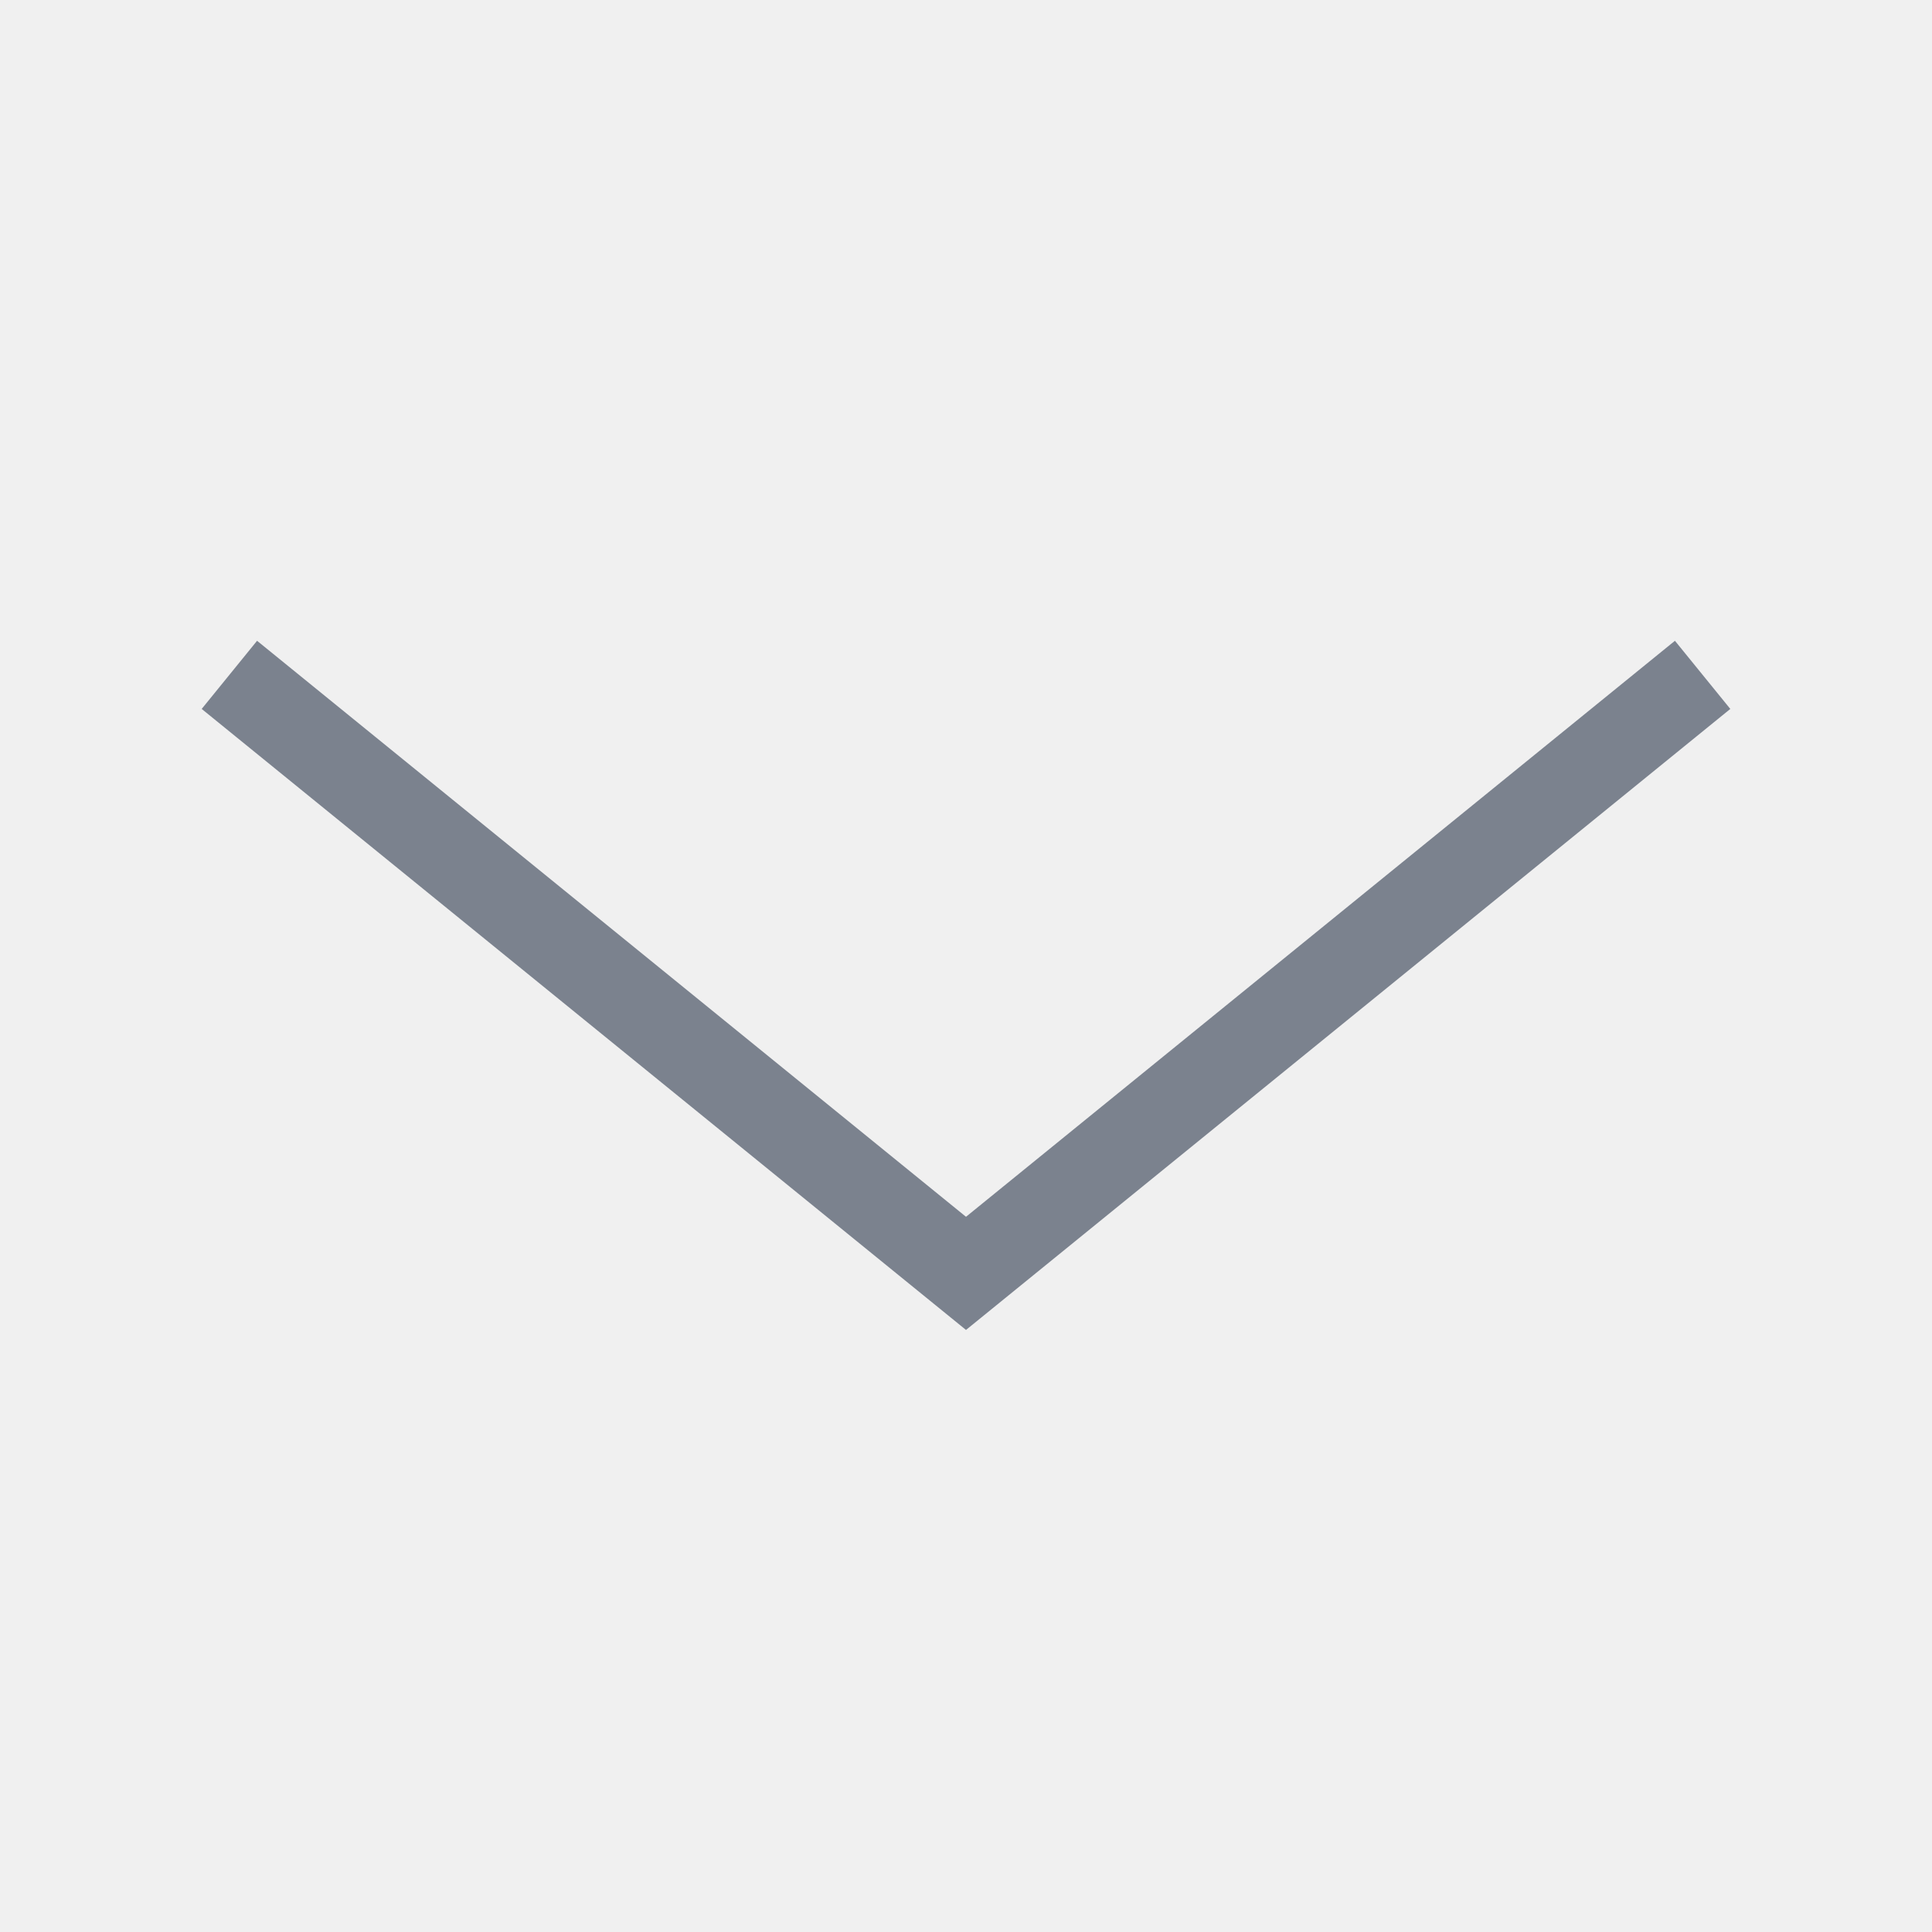
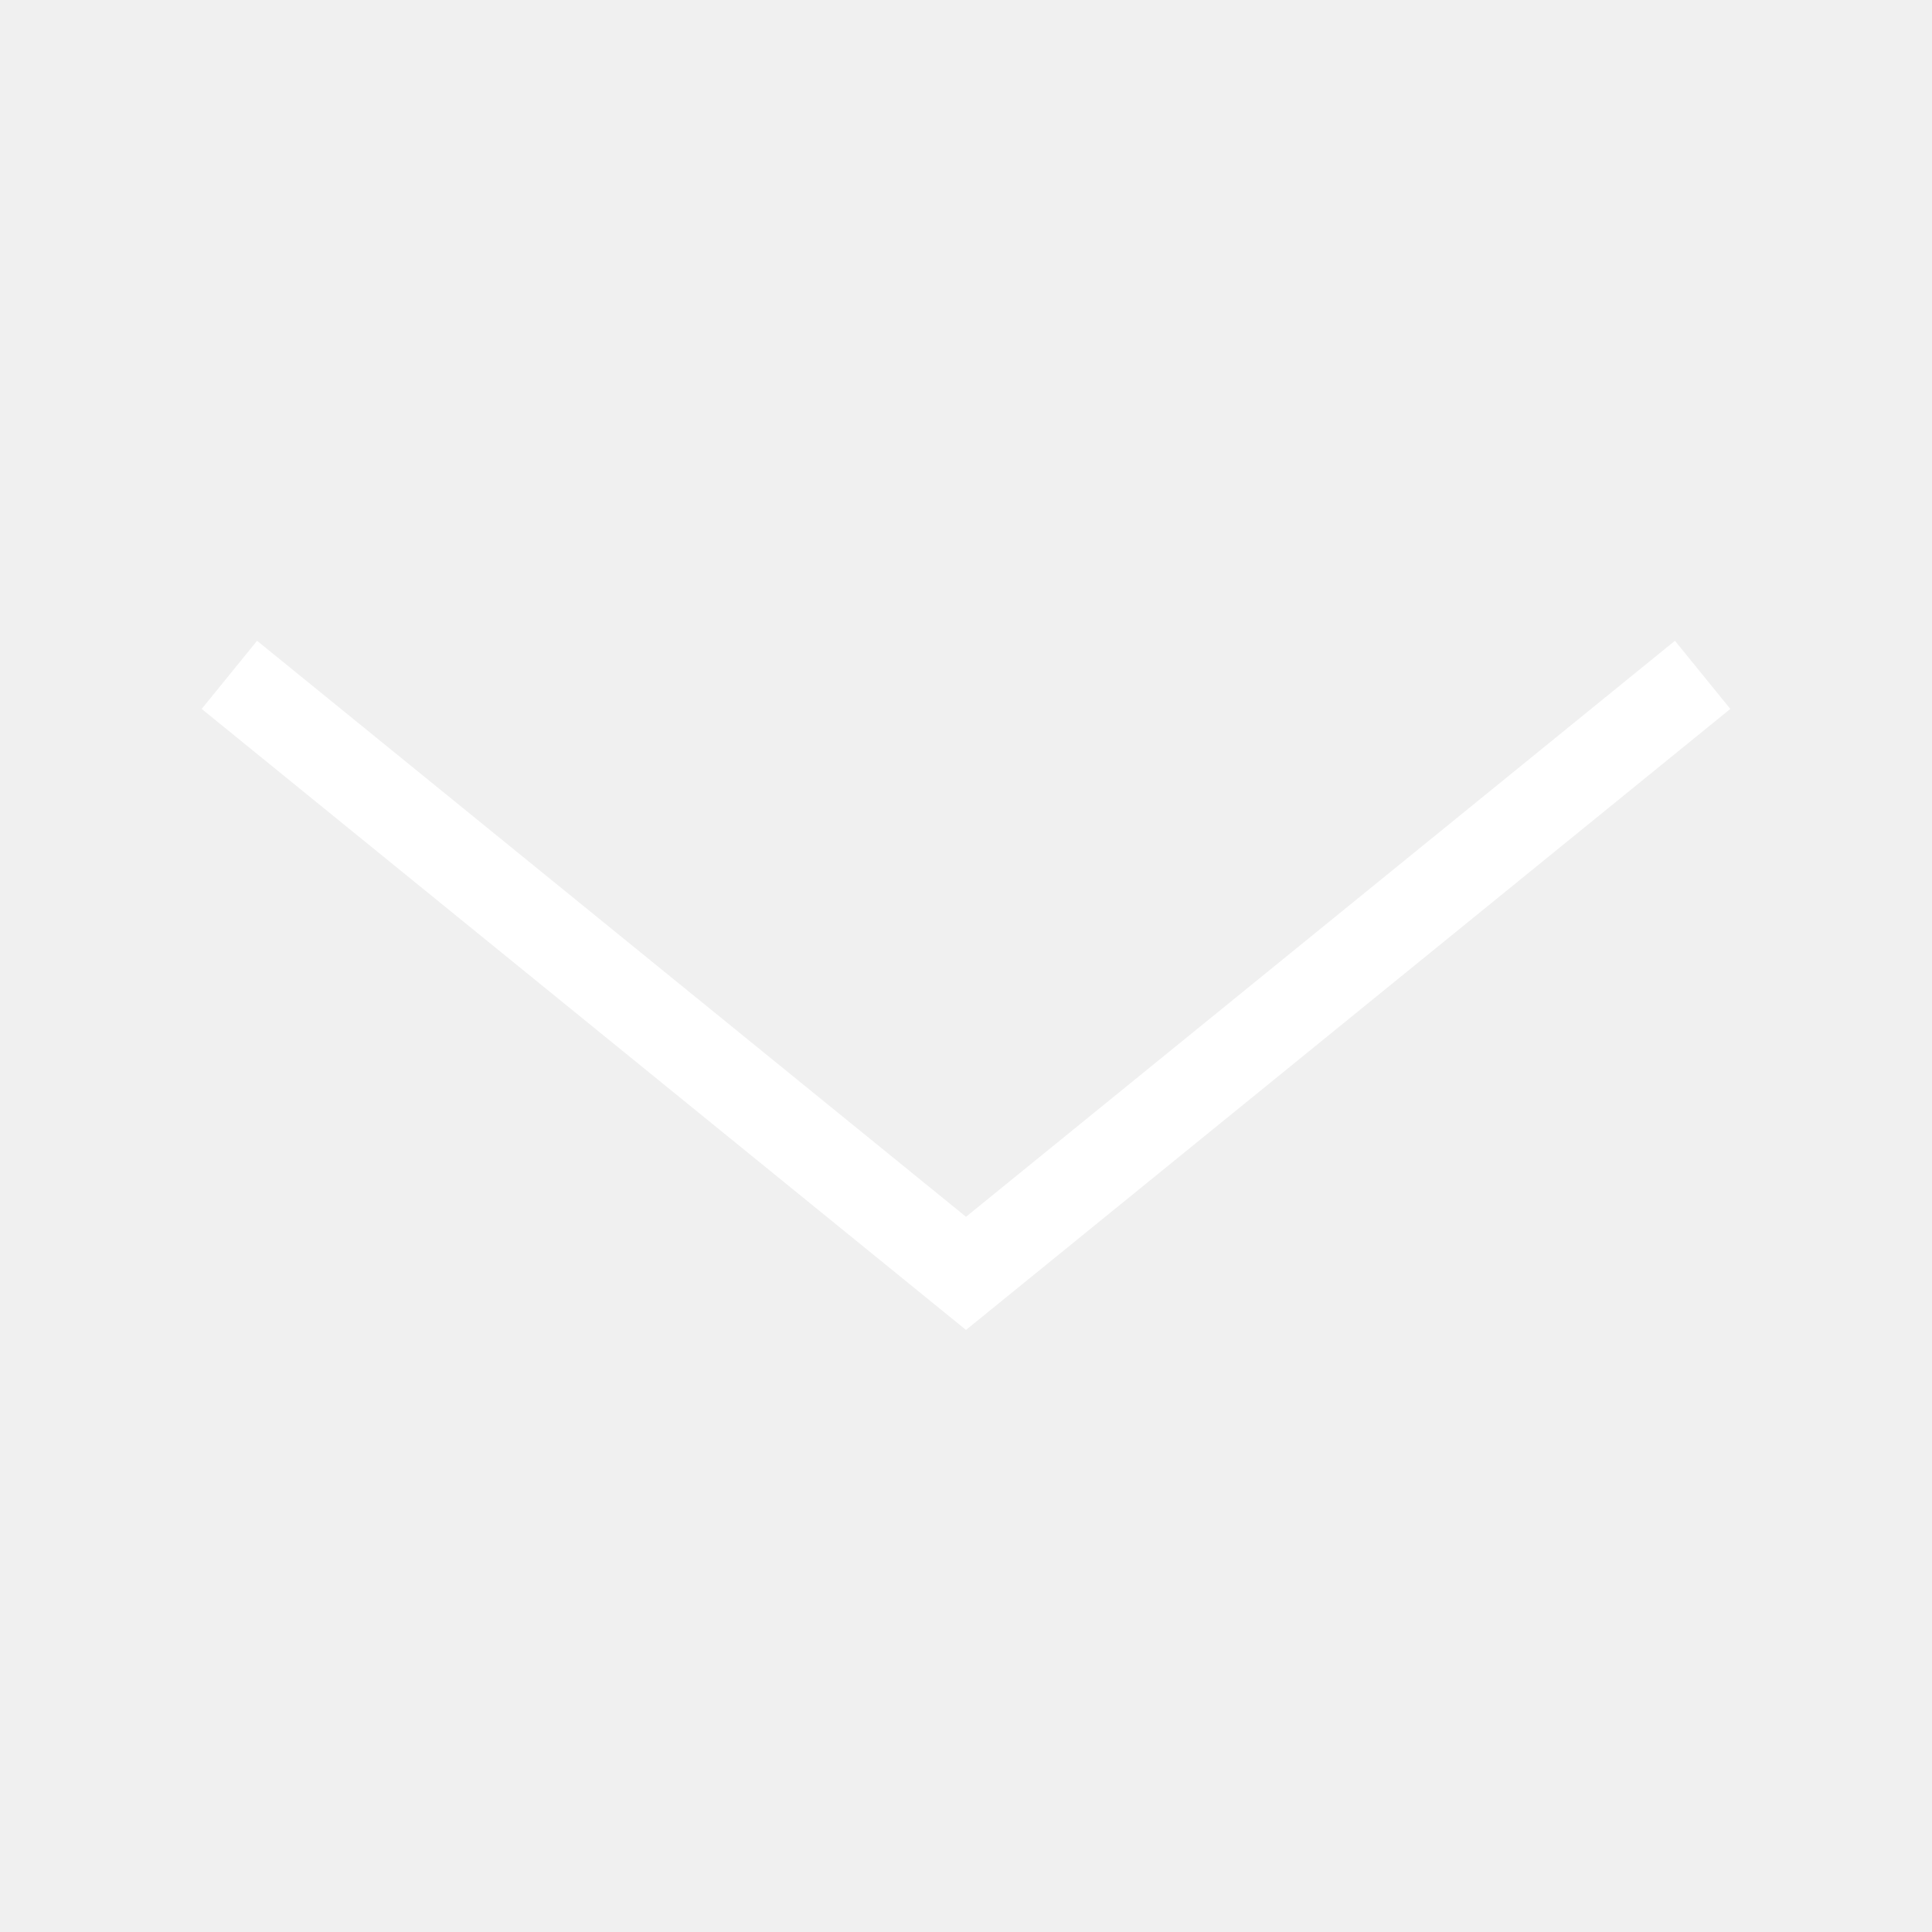
<svg xmlns="http://www.w3.org/2000/svg" version="1.1" id="Layer_1" x="0px" y="0px" width="44px" height="44px" viewBox="18 -14 44 44" enable-background="new 18 -14 44 44" xml:space="preserve">
-   <polyline fill="none" stroke="#7B828E" stroke-width="2" stroke-linecap="square" stroke-miterlimit="10" points="56,2 40,15 24,2   " />
+   <polyline fill="none" stroke="#fff" stroke-width="2" stroke-linecap="square" stroke-miterlimit="10" points="56,2 40,15 24,2   " />
</svg>
